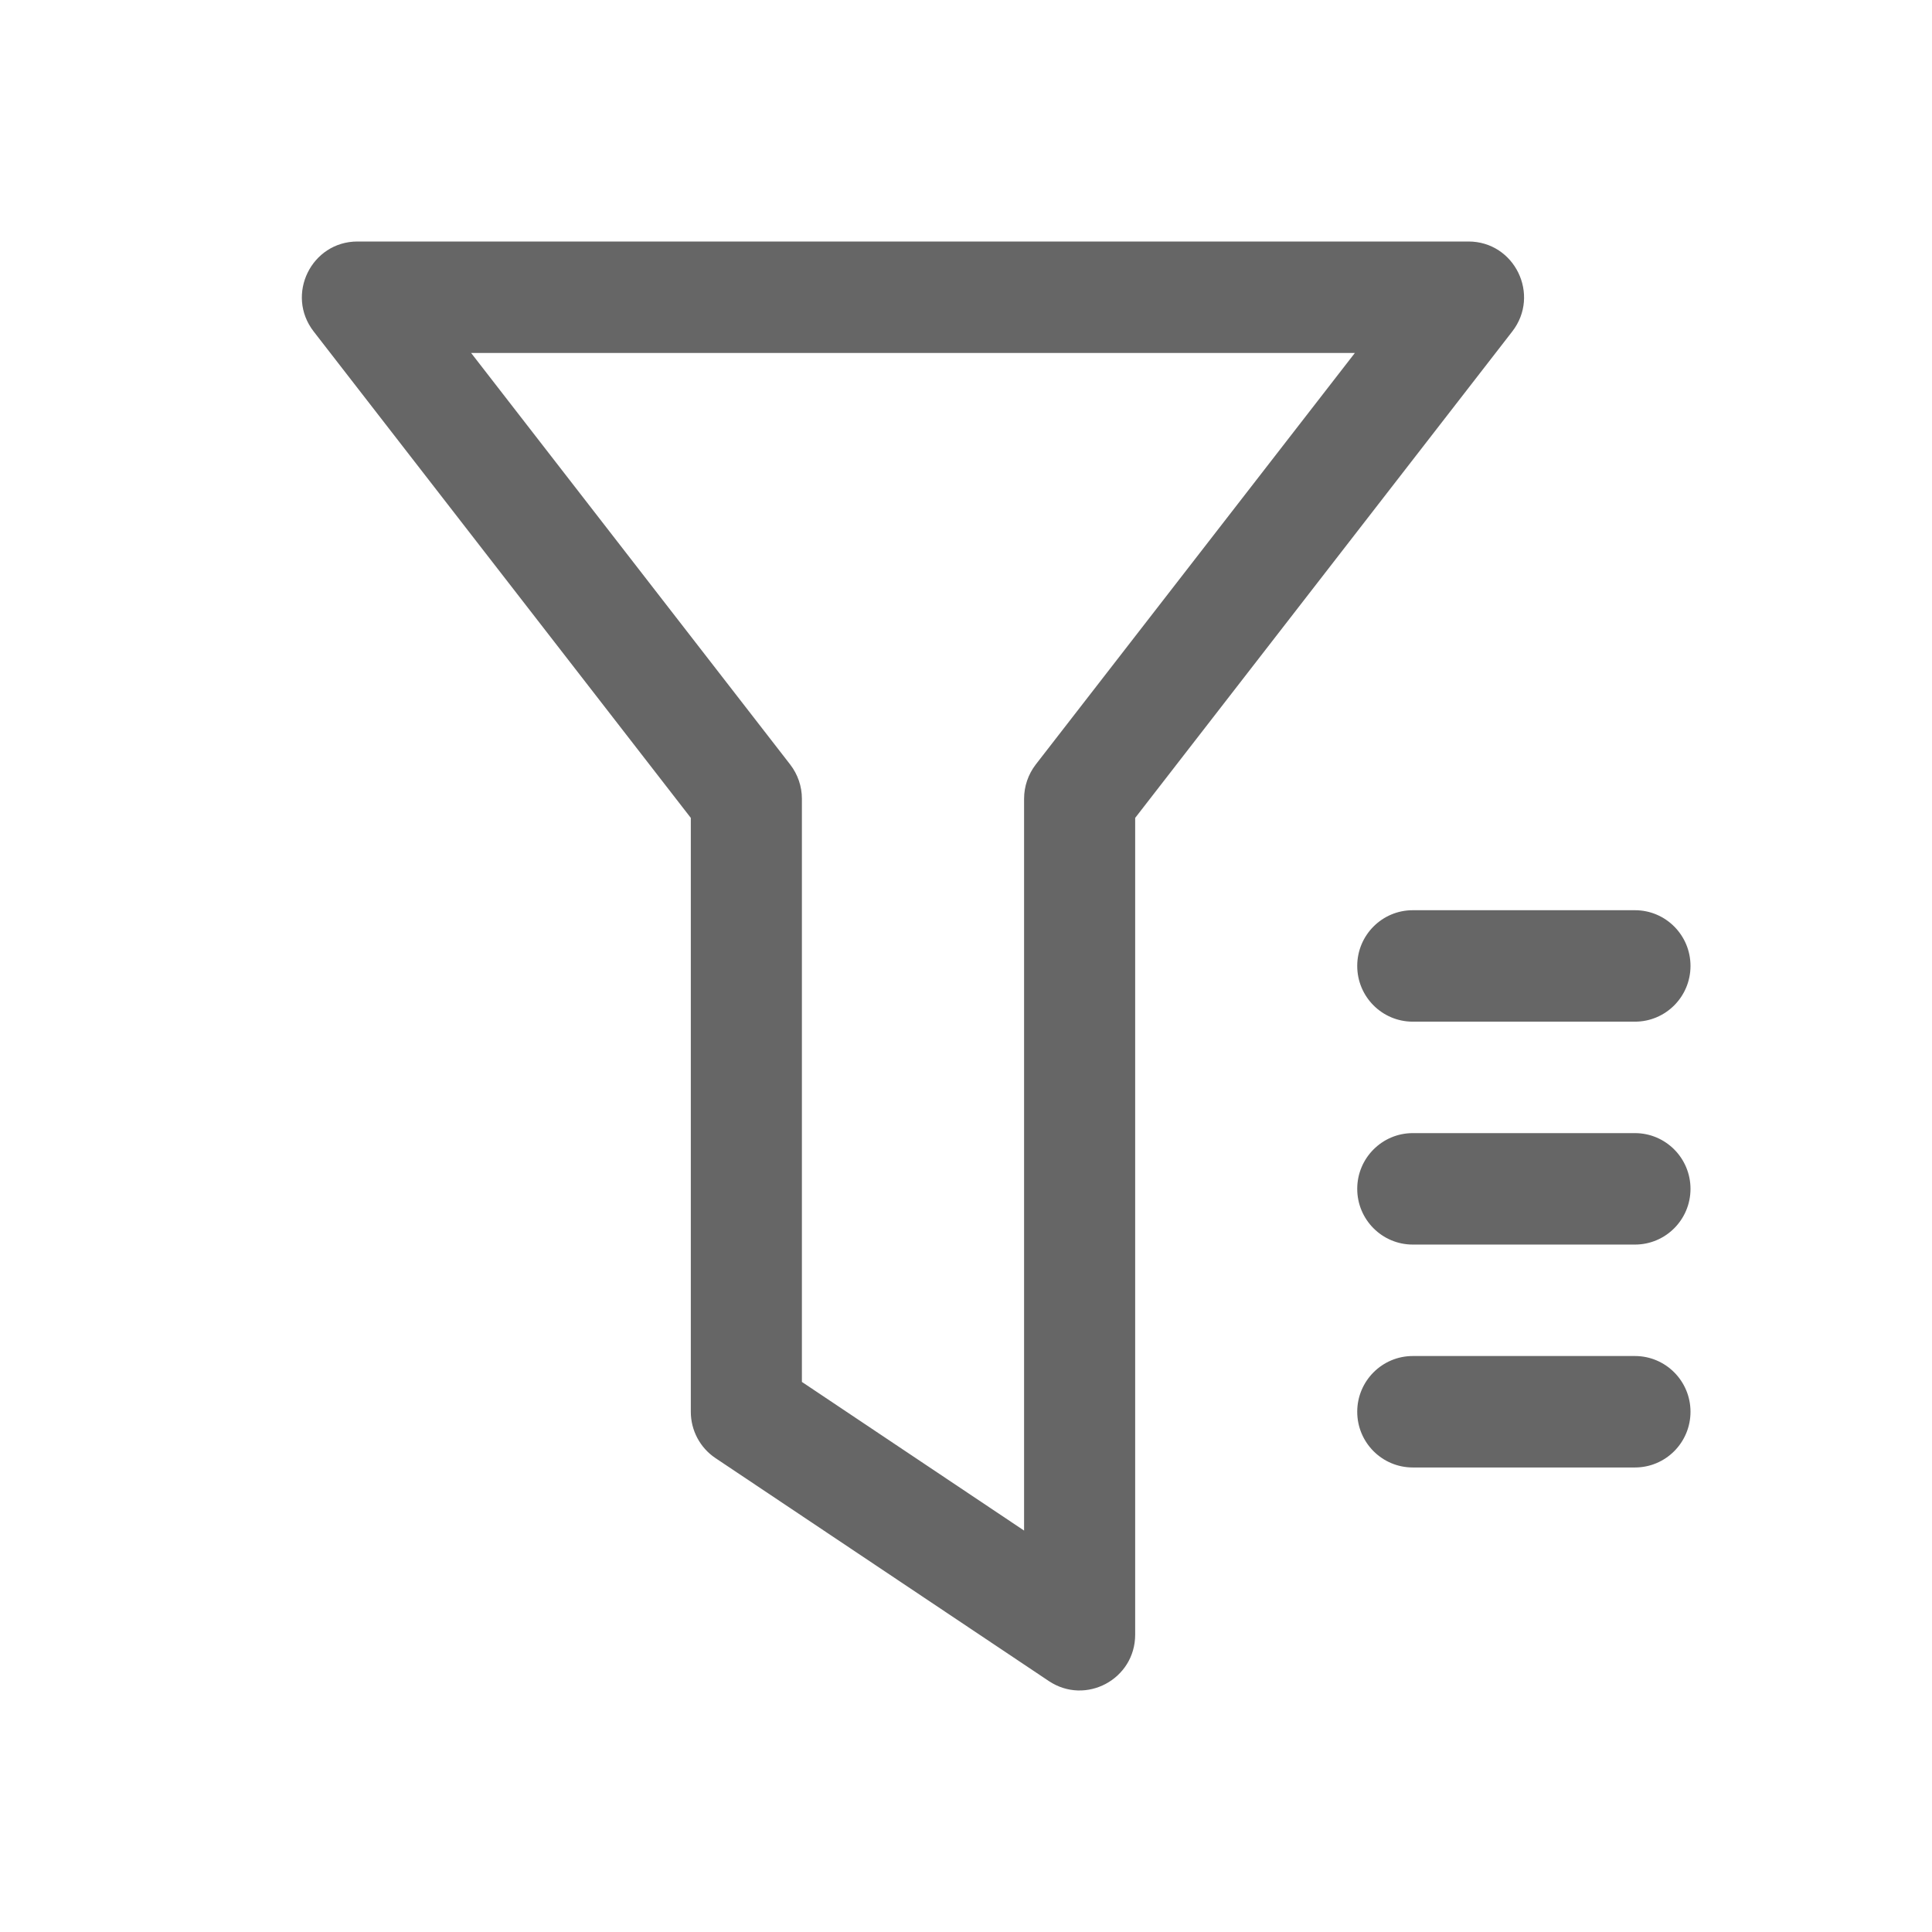
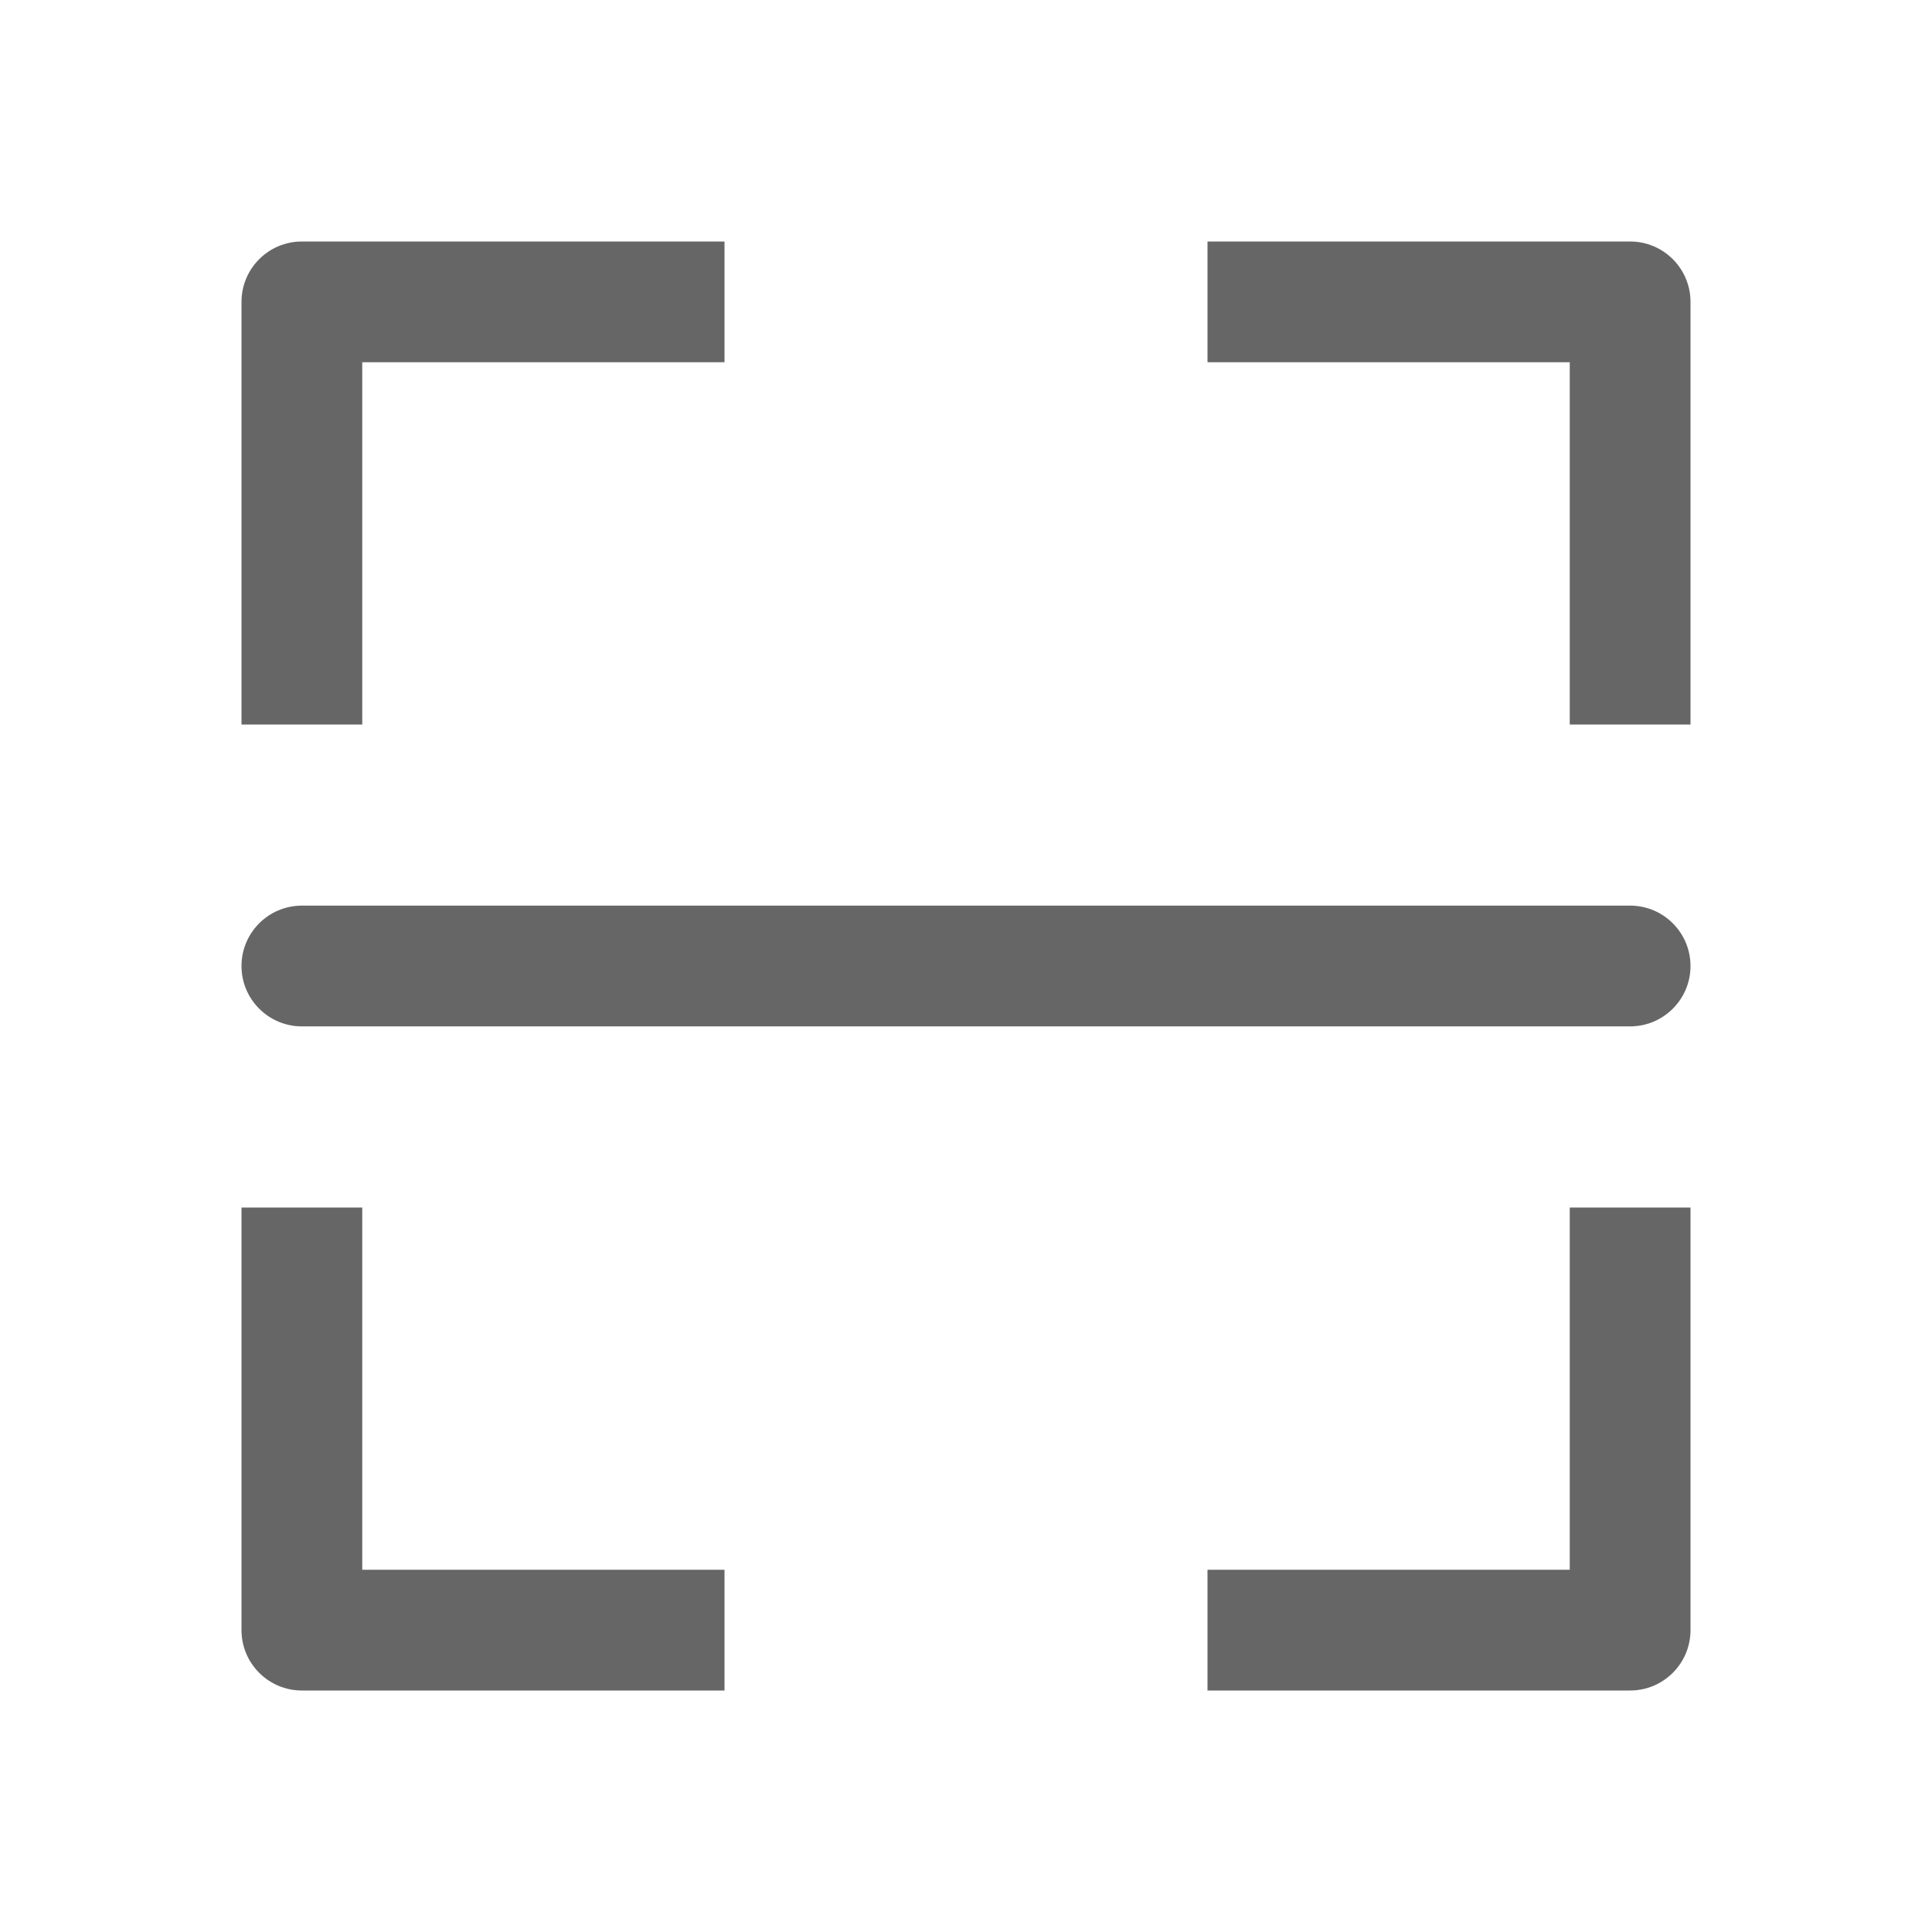
<svg xmlns="http://www.w3.org/2000/svg" width="32px" height="32px" viewBox="0 0 32 32" version="1.1">
-   <g id="148.筛选" stroke="none" stroke-width="1" fill="none" fill-rule="evenodd">
-     <g id="筛选" transform="translate(5, 4)" fill="#000000" fill-rule="nonzero">
-       <path d="M0.195,1.49 C-0.275,0.883 0.156,0 0.922,0 L19.322,0 C20.087,0 20.518,0.883 20.048,1.49 L13.802,9.547 L13.802,23.075 C13.802,23.813 12.983,24.252 12.371,23.843 L6.851,20.151 C6.595,19.98 6.442,19.692 6.442,19.383 L6.442,9.547 L0.195,1.49 Z M8.088,8.663 C8.214,8.826 8.282,9.025 8.282,9.23 L8.282,18.889 L11.962,21.351 L11.962,9.23 C11.962,9.025 12.03,8.826 12.155,8.663 L17.441,1.846 L2.803,1.846 L8.088,8.663 Z M18.4,11.076 L22.08,11.076 C22.588,11.076 23,11.489 23,11.999 C23,12.509 22.588,12.922 22.08,12.922 L18.4,12.922 C17.892,12.922 17.48,12.509 17.48,11.999 C17.48,11.489 17.892,11.076 18.4,11.076 Z M18.4,14.768 L22.08,14.768 C22.588,14.768 23,15.182 23,15.691 C23,16.201 22.588,16.614 22.08,16.614 L18.4,16.614 C17.892,16.614 17.48,16.201 17.48,15.691 C17.48,15.182 17.892,14.768 18.4,14.768 Z M18.4,18.46 L22.08,18.46 C22.588,18.46 23,18.874 23,19.383 C23,19.893 22.588,20.306 22.08,20.306 L18.4,20.306 C17.892,20.306 17.48,19.893 17.48,19.383 C17.48,18.874 17.892,18.46 18.4,18.46 Z" id="形状" fill="#666666" />
+   <g id="152.扫一扫" stroke="none" stroke-width="1" fill="none" fill-rule="evenodd">
+     <g id="扫一扫" transform="translate(4, 4)" fill="#000000" fill-rule="nonzero">
+       <path d="M8,0 L8,2 L2,2 L2,8 L0,8 L0,1 C0,0.448 0.448,0 1,0 L8,0 Z M1,11 L23,11 C23.552,11 24,11.448 24,12 C24,12.552 23.552,13 23,13 L1,13 C0.448,13 0,12.552 0,12 C0,11.448 0.448,11 1,11 Z M16,0 L23,0 C23.552,0 24,0.448 24,1 L24,8 L22,8 L22,2 L16,2 L16,0 Z M8,22 L8,24 L1,24 C0.448,24 0,23.552 0,23 L0,16 L2,16 L2,22 L8,22 Z M16,22 L22,22 L22,16 L24,16 L24,23 C24,23.552 23.552,24 23,24 L16,24 L16,22 Z" id="形状" fill="#666666" />
    </g>
  </g>
</svg>
